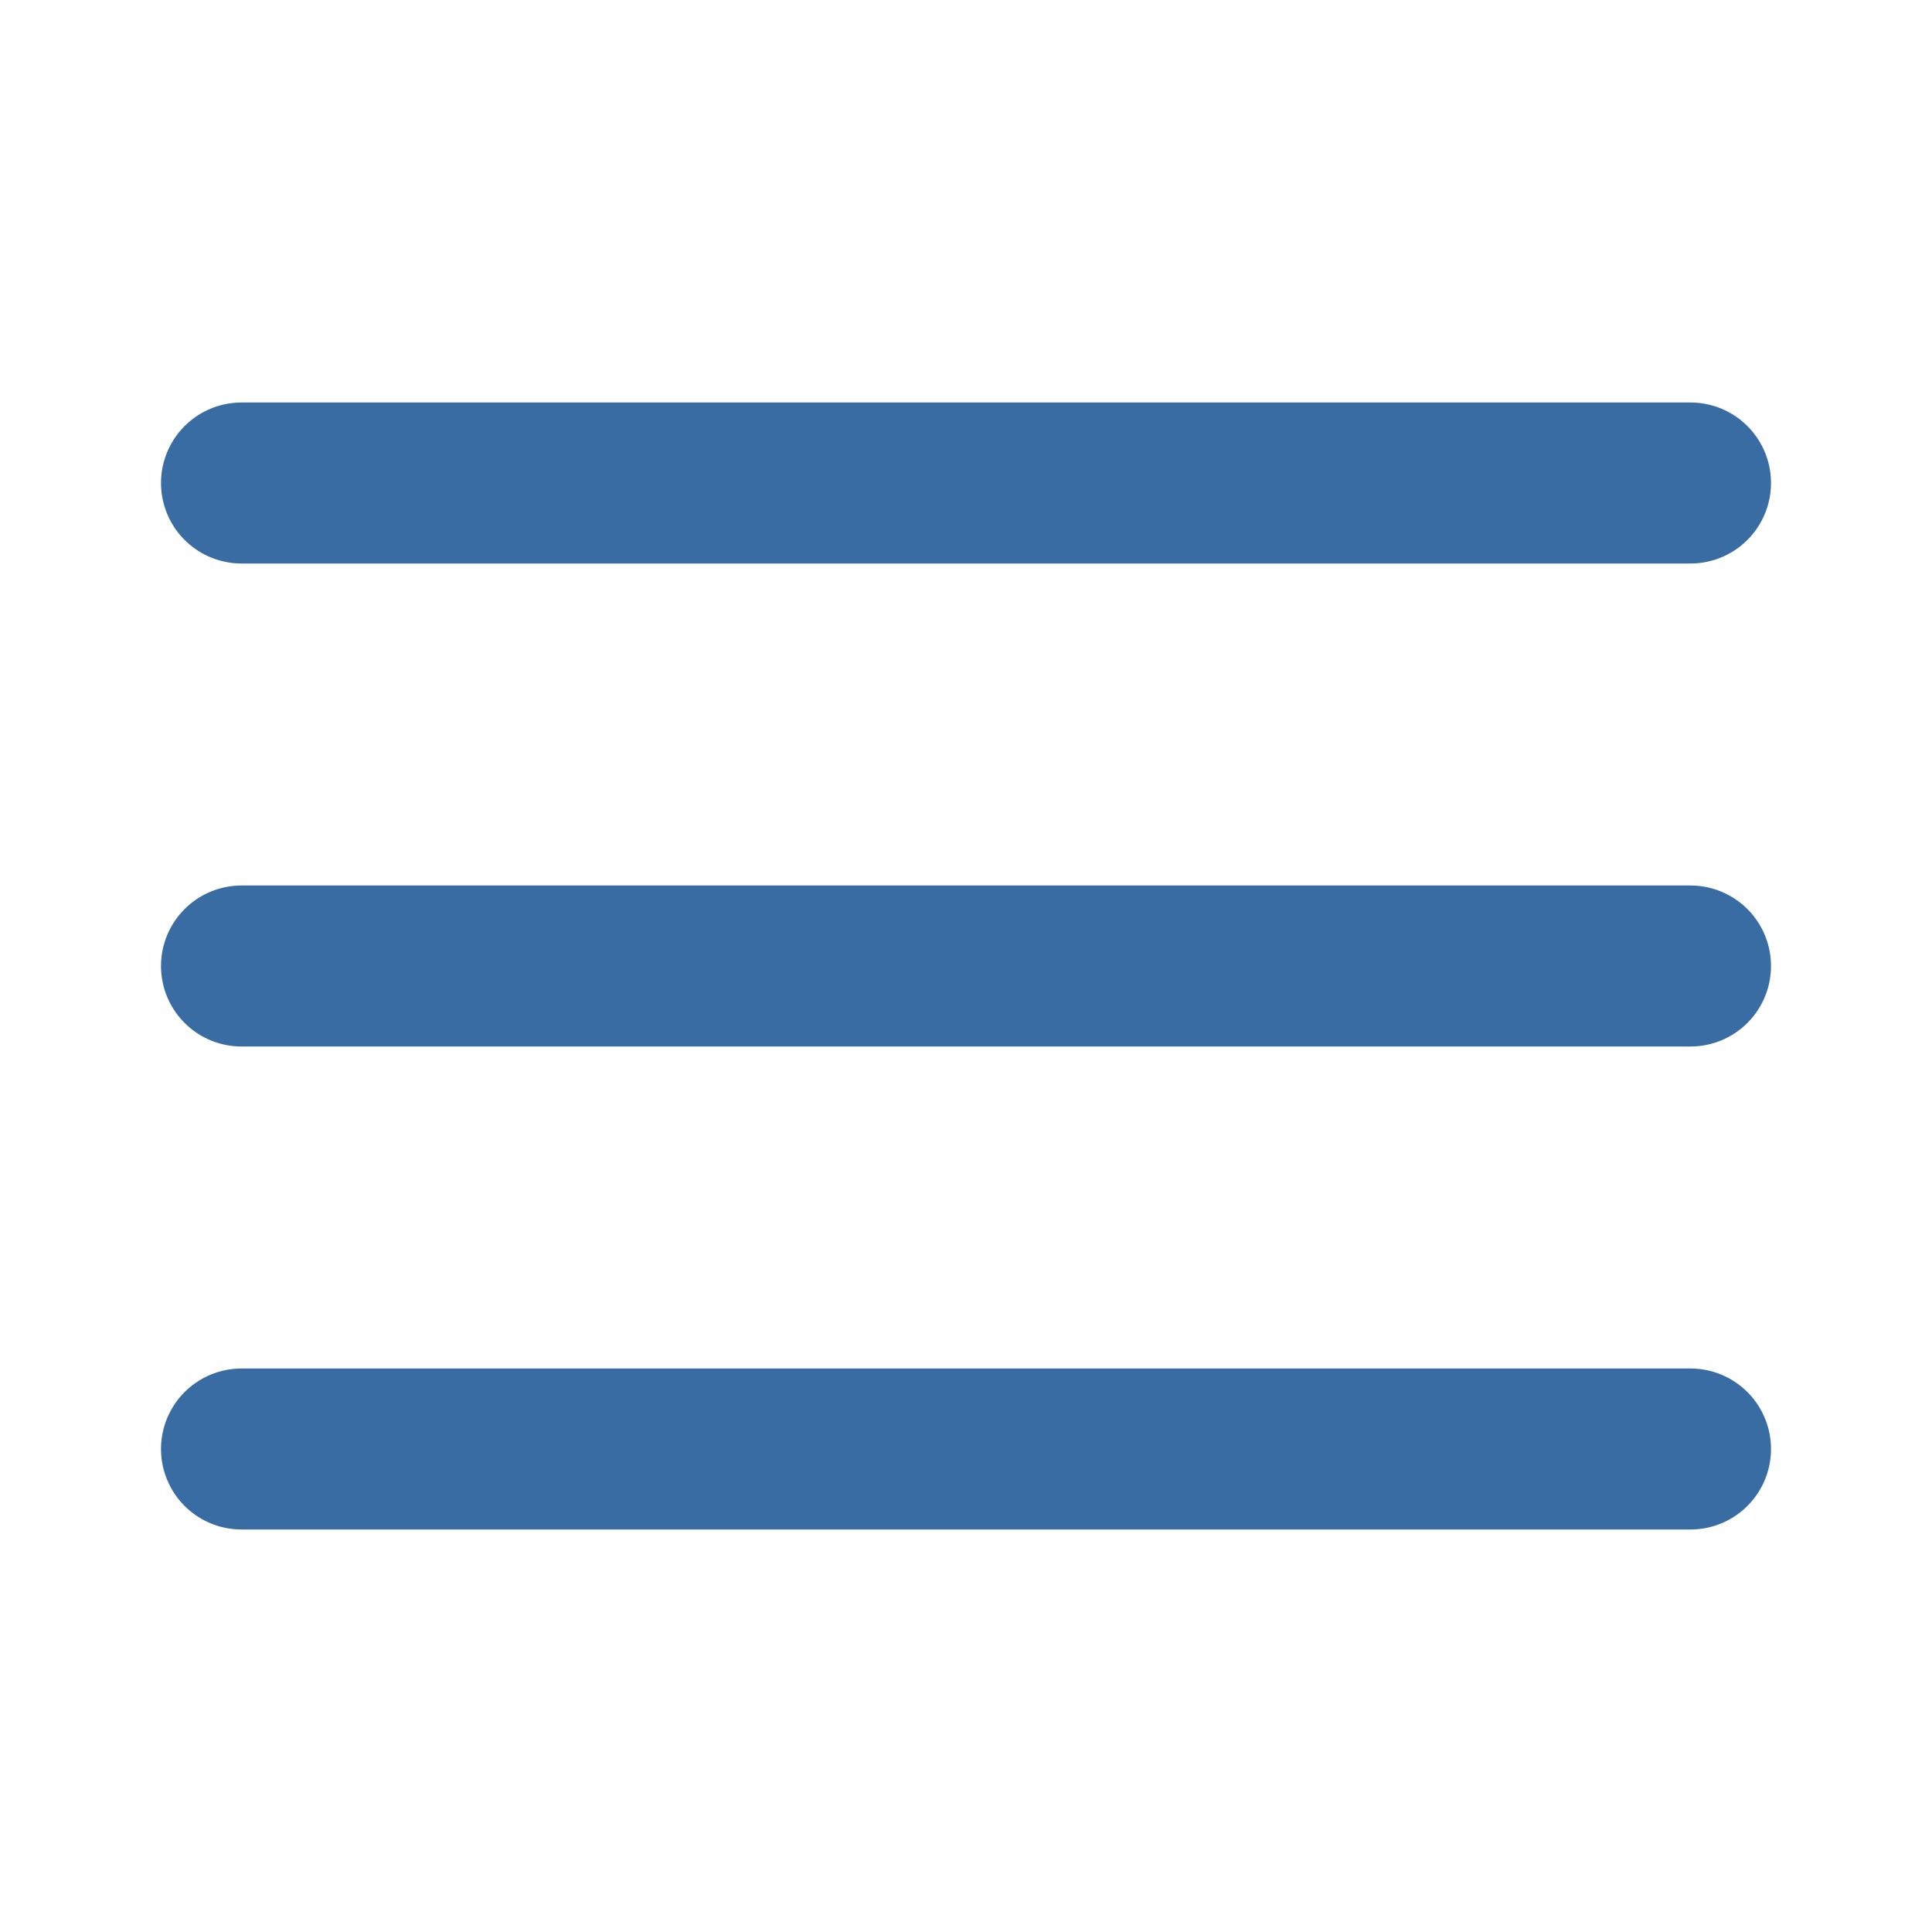
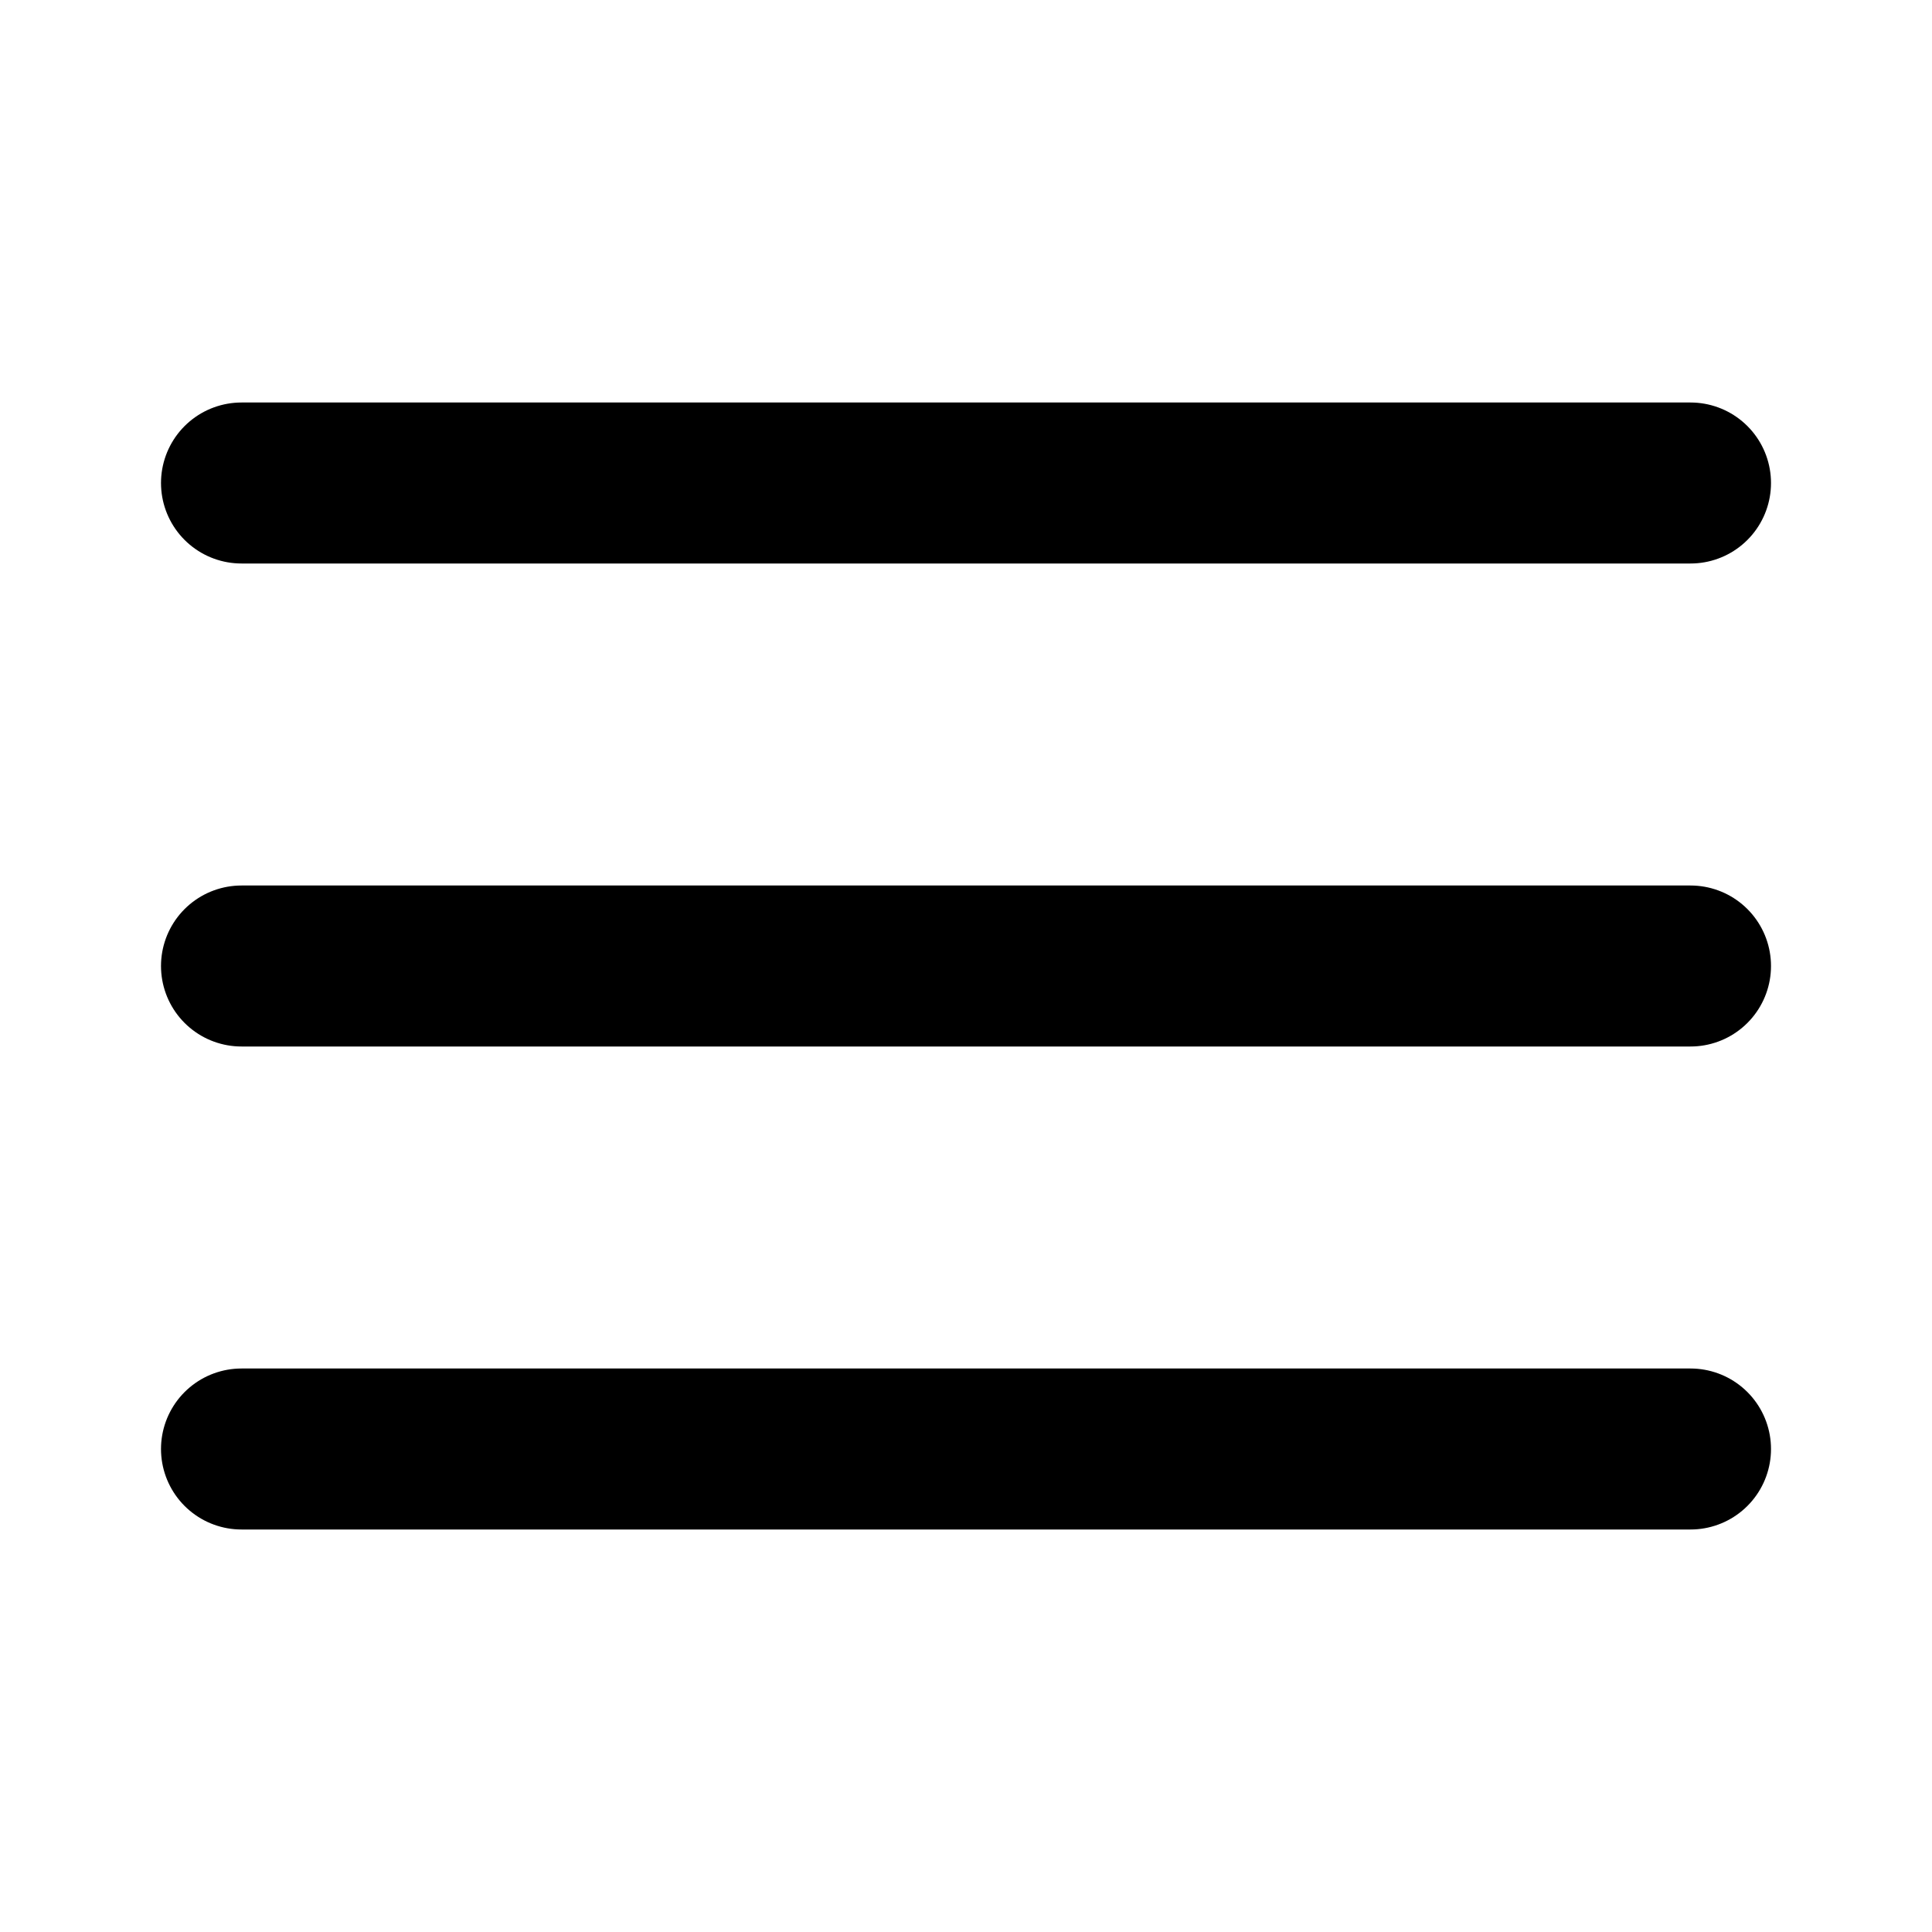
- <svg xmlns="http://www.w3.org/2000/svg" width="800" height="800" viewBox="0 0 24 24" fill="none" stroke="#396ca3" stroke-width="2" stroke-linecap="round" stroke-linejoin="round">
+ <svg xmlns="http://www.w3.org/2000/svg" width="800" height="800" viewBox="0 0 24 24" fill="none" stroke="currentColor" stroke-width="2" stroke-linecap="round" stroke-linejoin="round">
  <line x1="3" y1="12" x2="21" y2="12" />
  <line x1="3" y1="6" x2="21" y2="6" />
  <line x1="3" y1="18" x2="21" y2="18" />
</svg>
